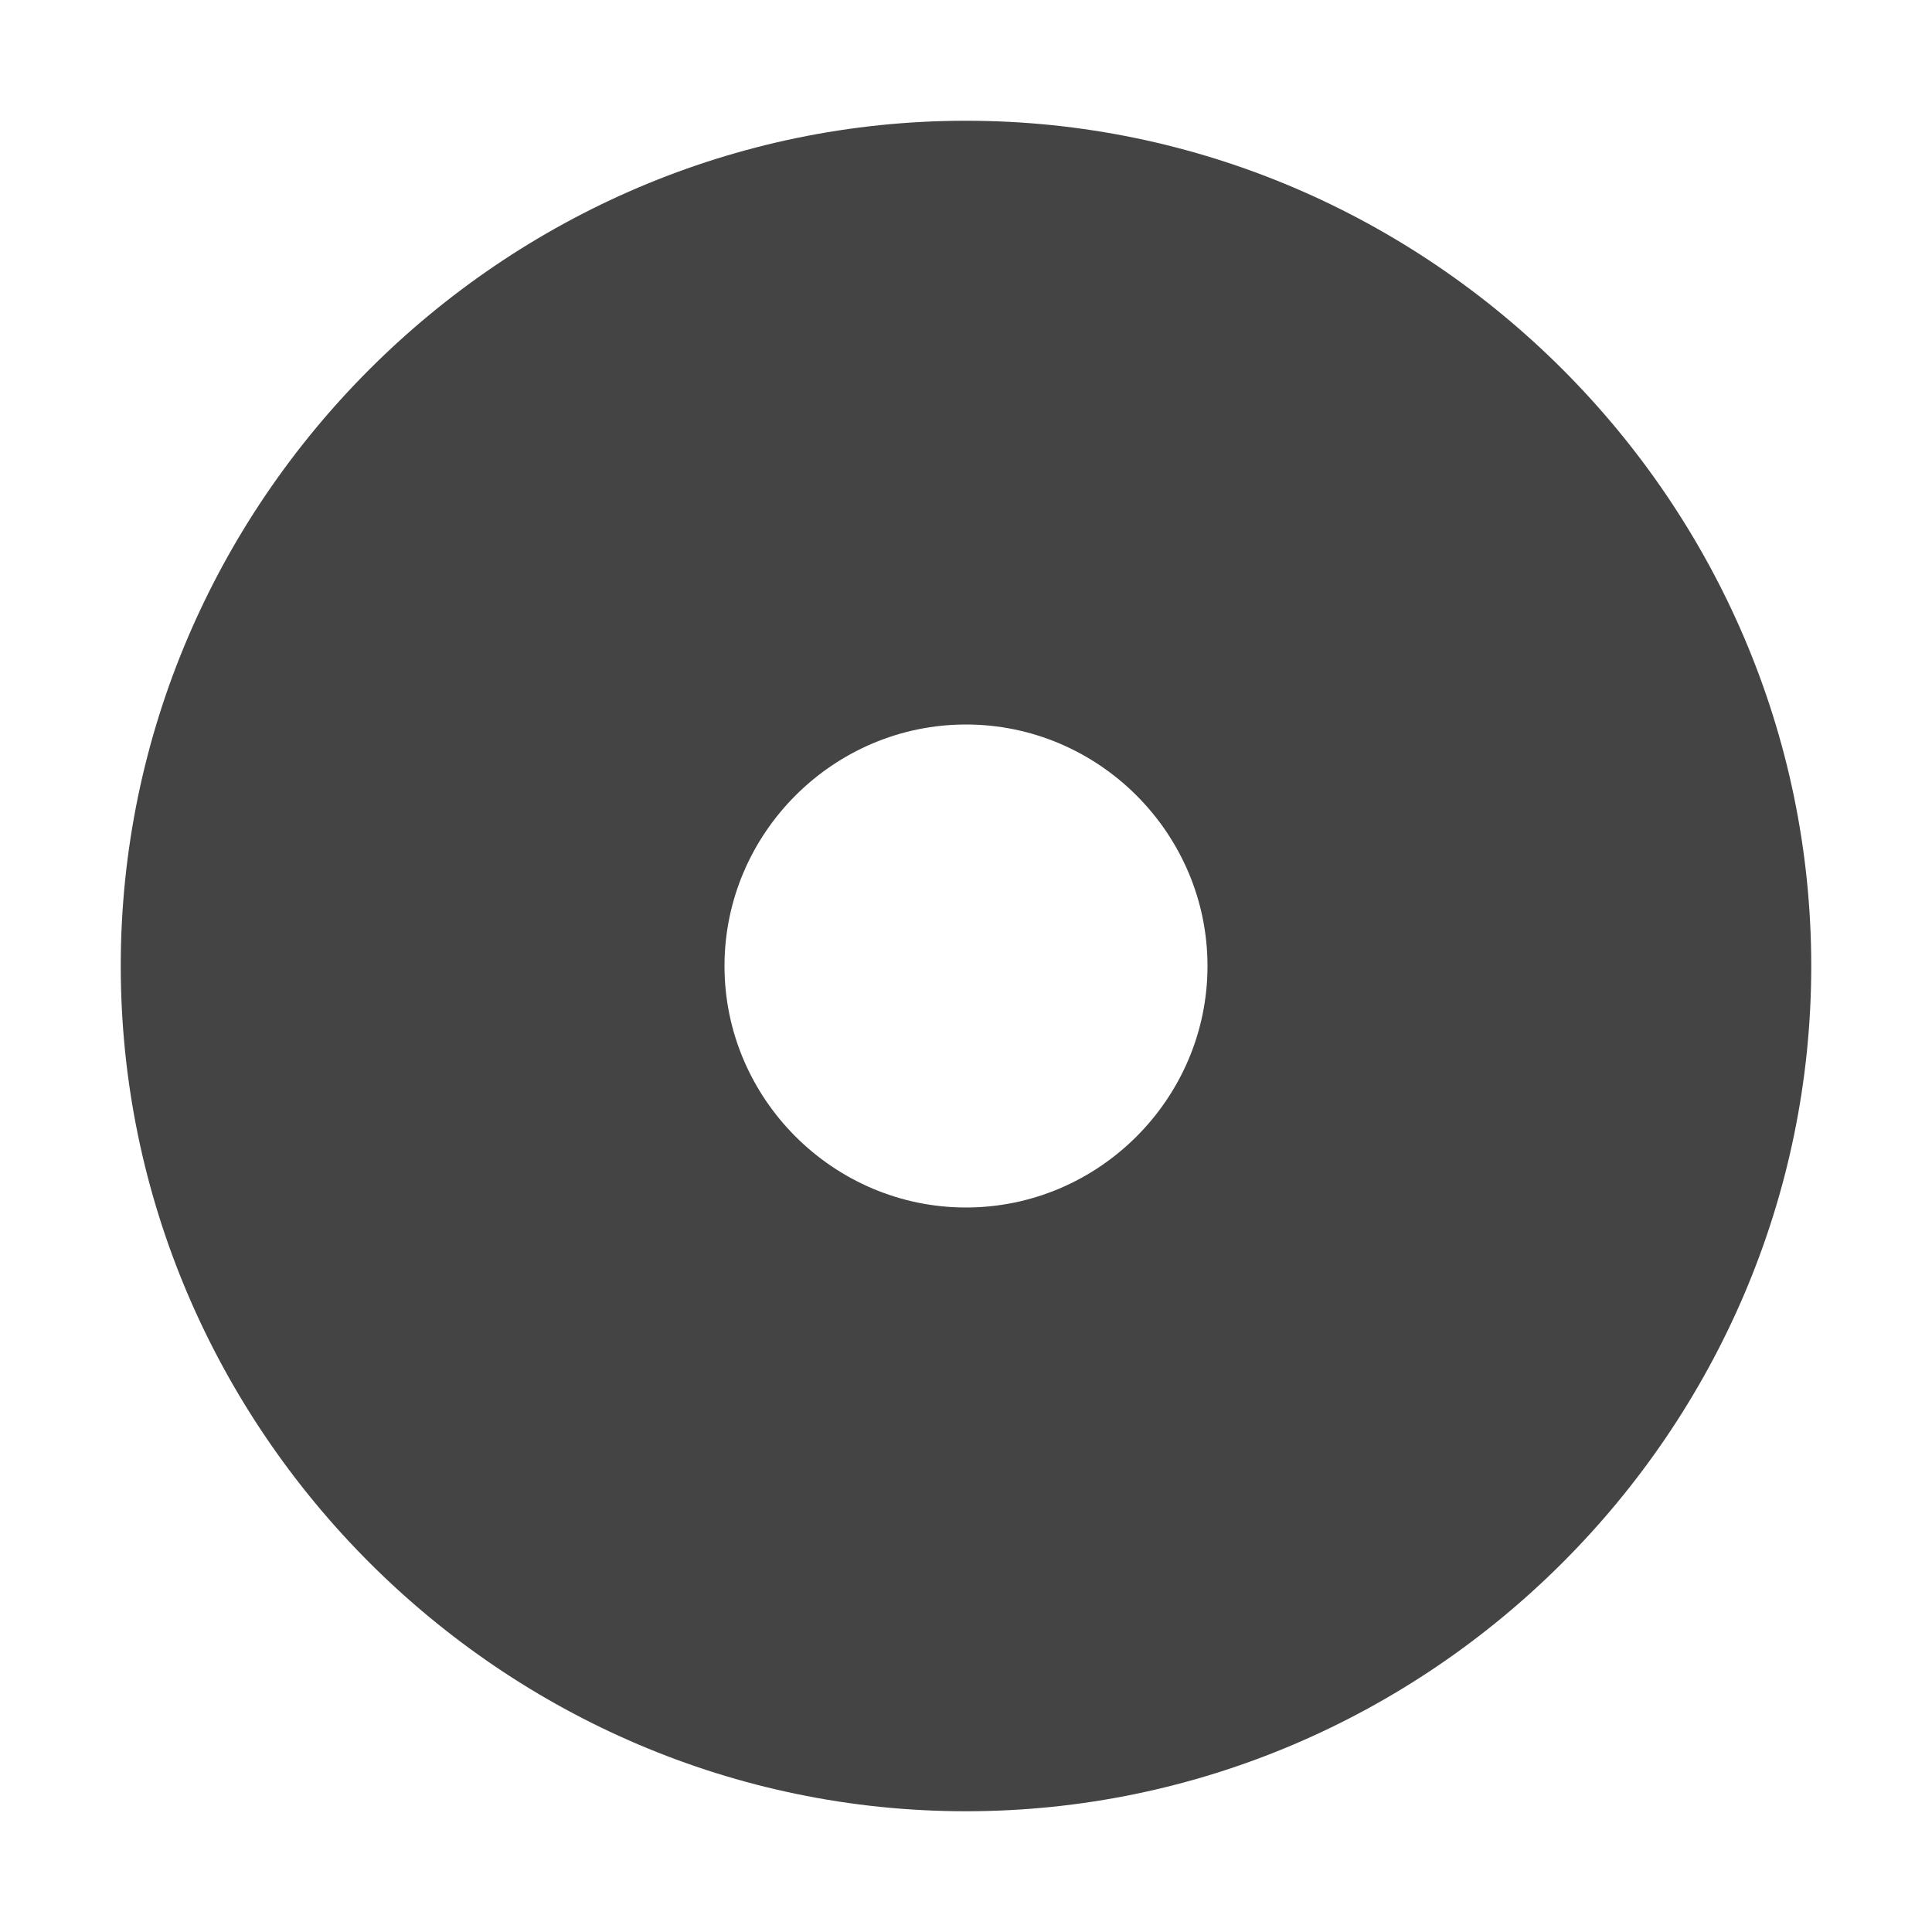
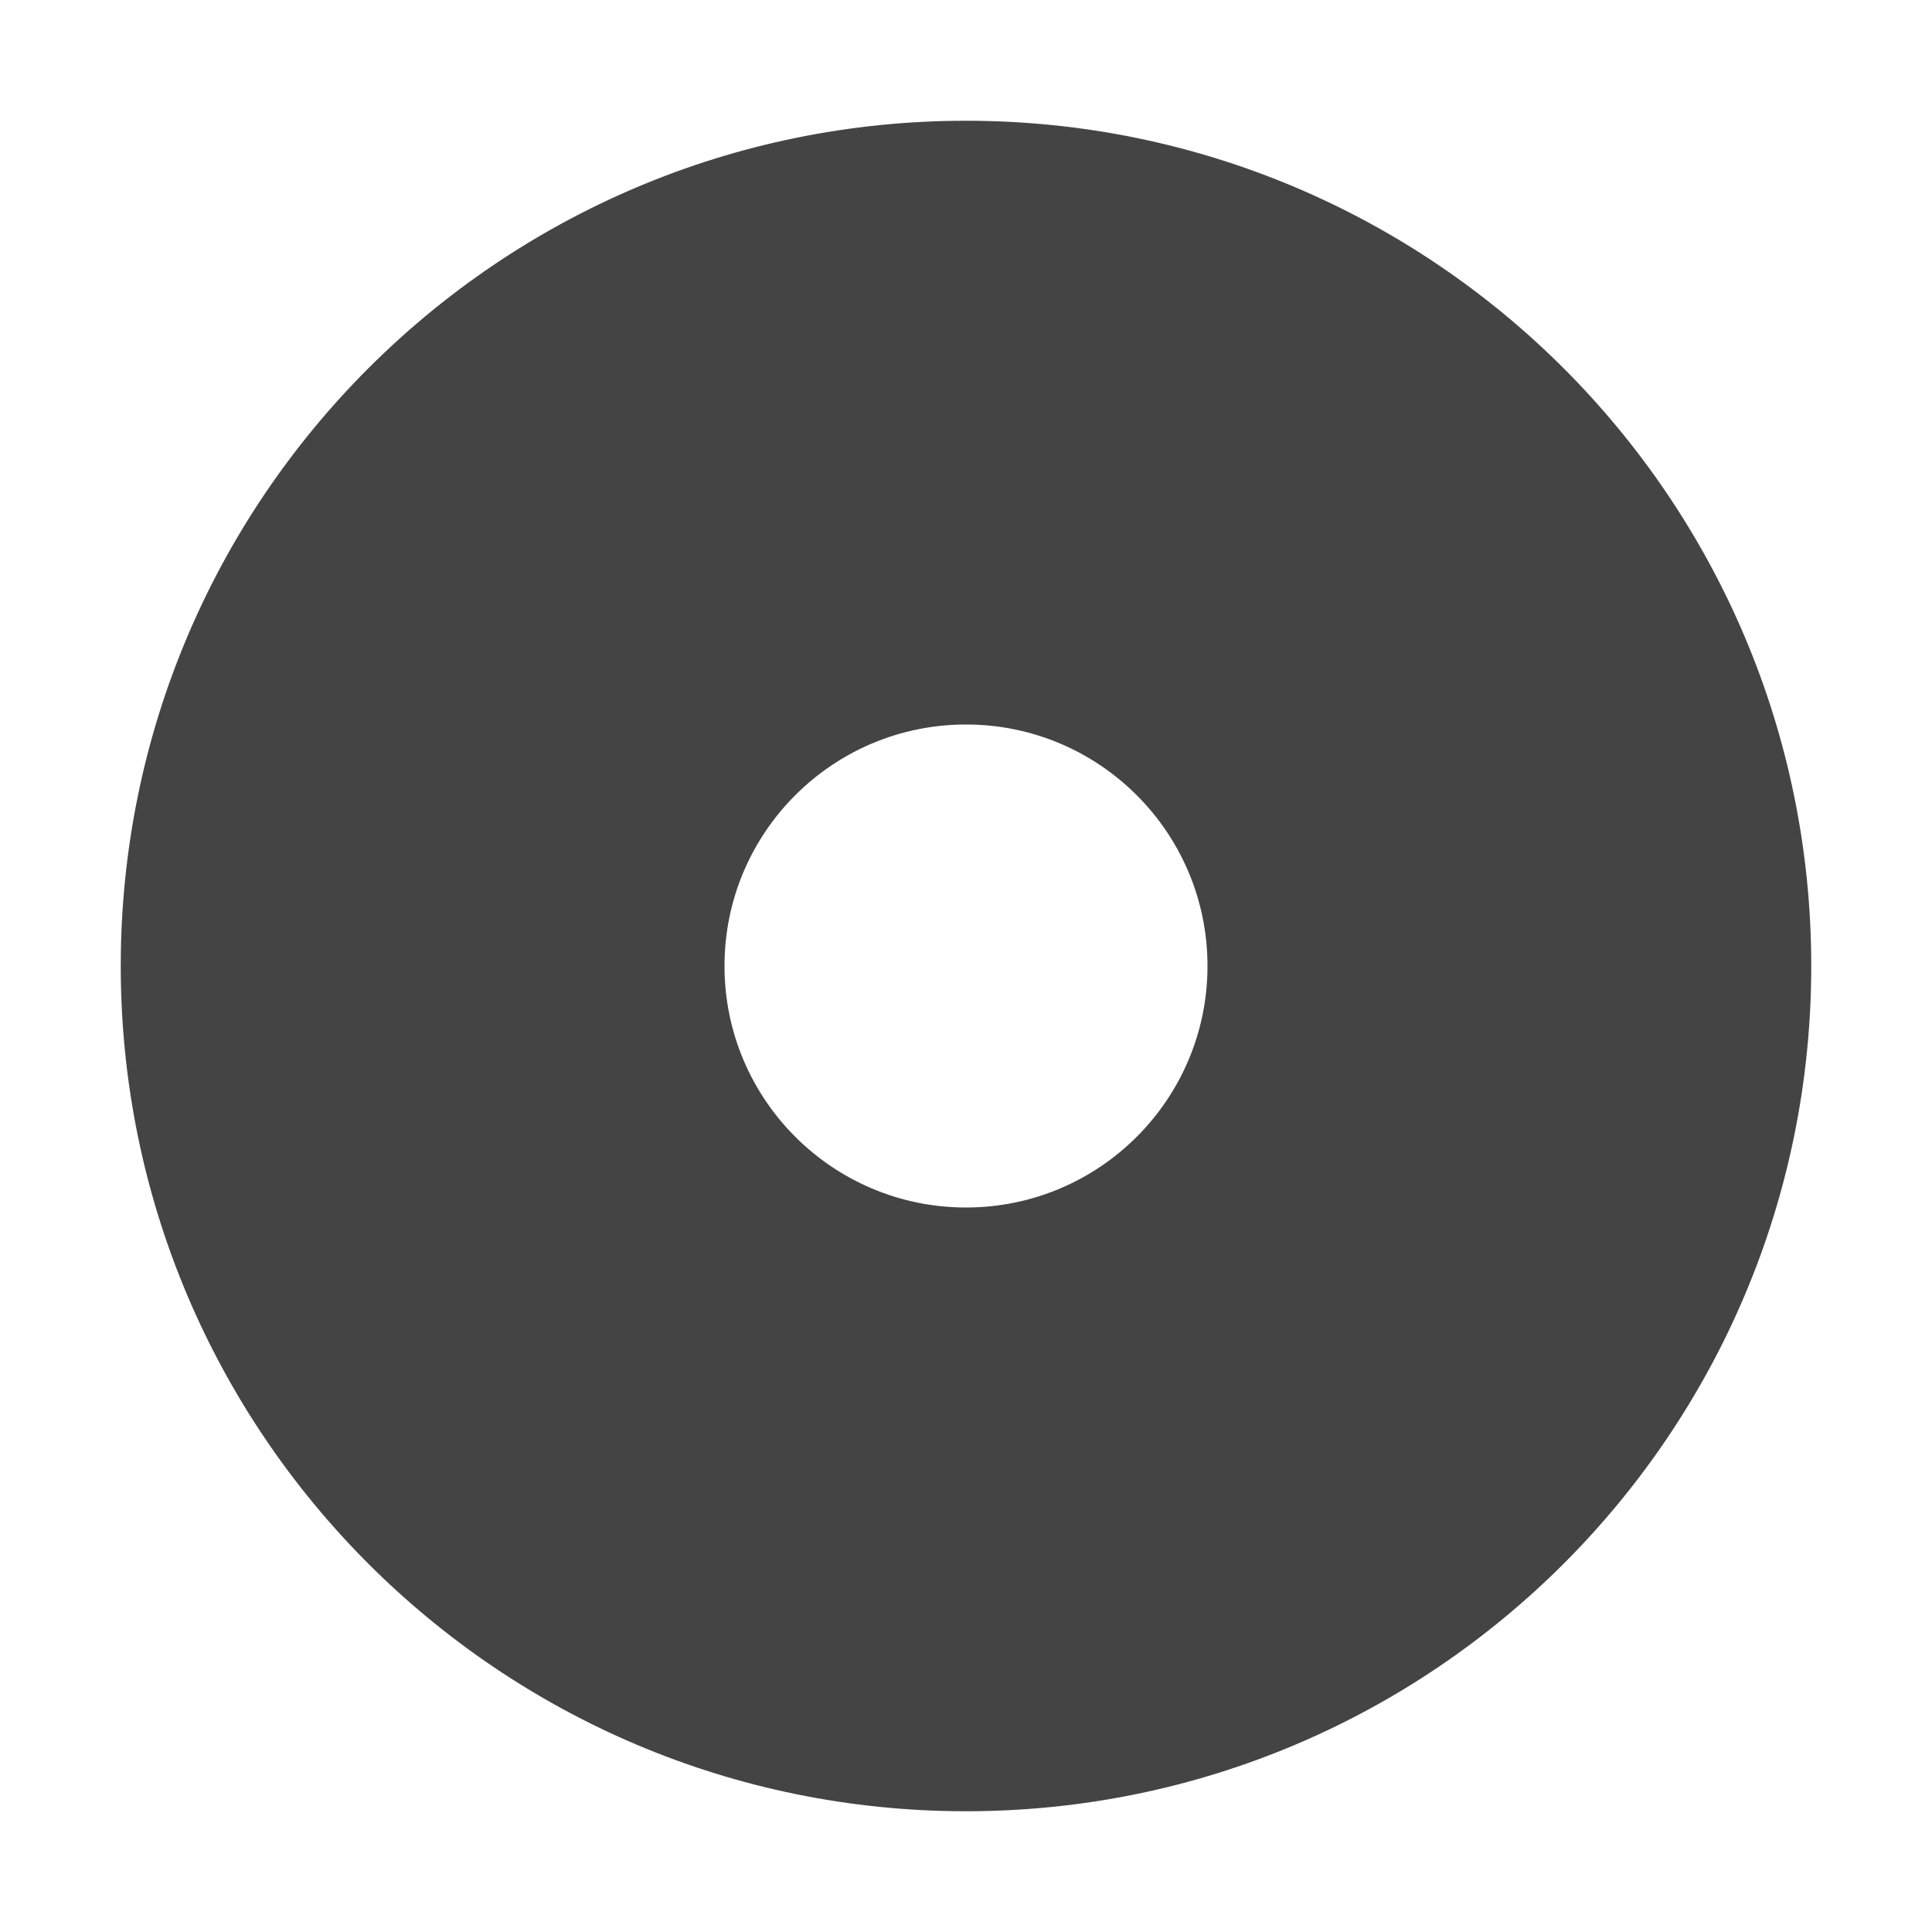
- <svg xmlns="http://www.w3.org/2000/svg" width="16" height="16" viewBox="0 0 16 16">
+ <svg xmlns="http://www.w3.org/2000/svg" width="16" height="16" version="1.1" viewBox="0 0 16 16">
  <defs>
    <style id="current-color-scheme" type="text/css">
   .ColorScheme-Text { color:#444444; } .ColorScheme-Highlight { color:#5294e2; }
  </style>
  </defs>
-   <path style="fill:currentColor" class="ColorScheme-Text" d="M 8 1 C 4.158 1 1 4.158 1 8 C 1 11.842 4.158 15 8 15 C 11.842 15 15 11.842 15 8 C 15 4.158 11.842 1 8 1 z M 8 6 C 9.099 6 10 6.901 10 8 C 10 9.099 9.099 10 8 10 C 6.901 10 6 9.099 6 8 C 6 6.901 6.901 6 8 6 z" />
+   <path style="fill:currentColor" class="ColorScheme-Text" d="M 8 1 A 7 7 0 0 0 1 8 A 7 7 0 0 0 8 15 A 7 7 0 0 0 15 8 A 7 7 0 0 0 8 1 z M 8 6 A 2 2 0 0 1 10 8 A 2 2 0 0 1 8 10 A 2 2 0 0 1 6 8 A 2 2 0 0 1 8 6 z" />
</svg>
